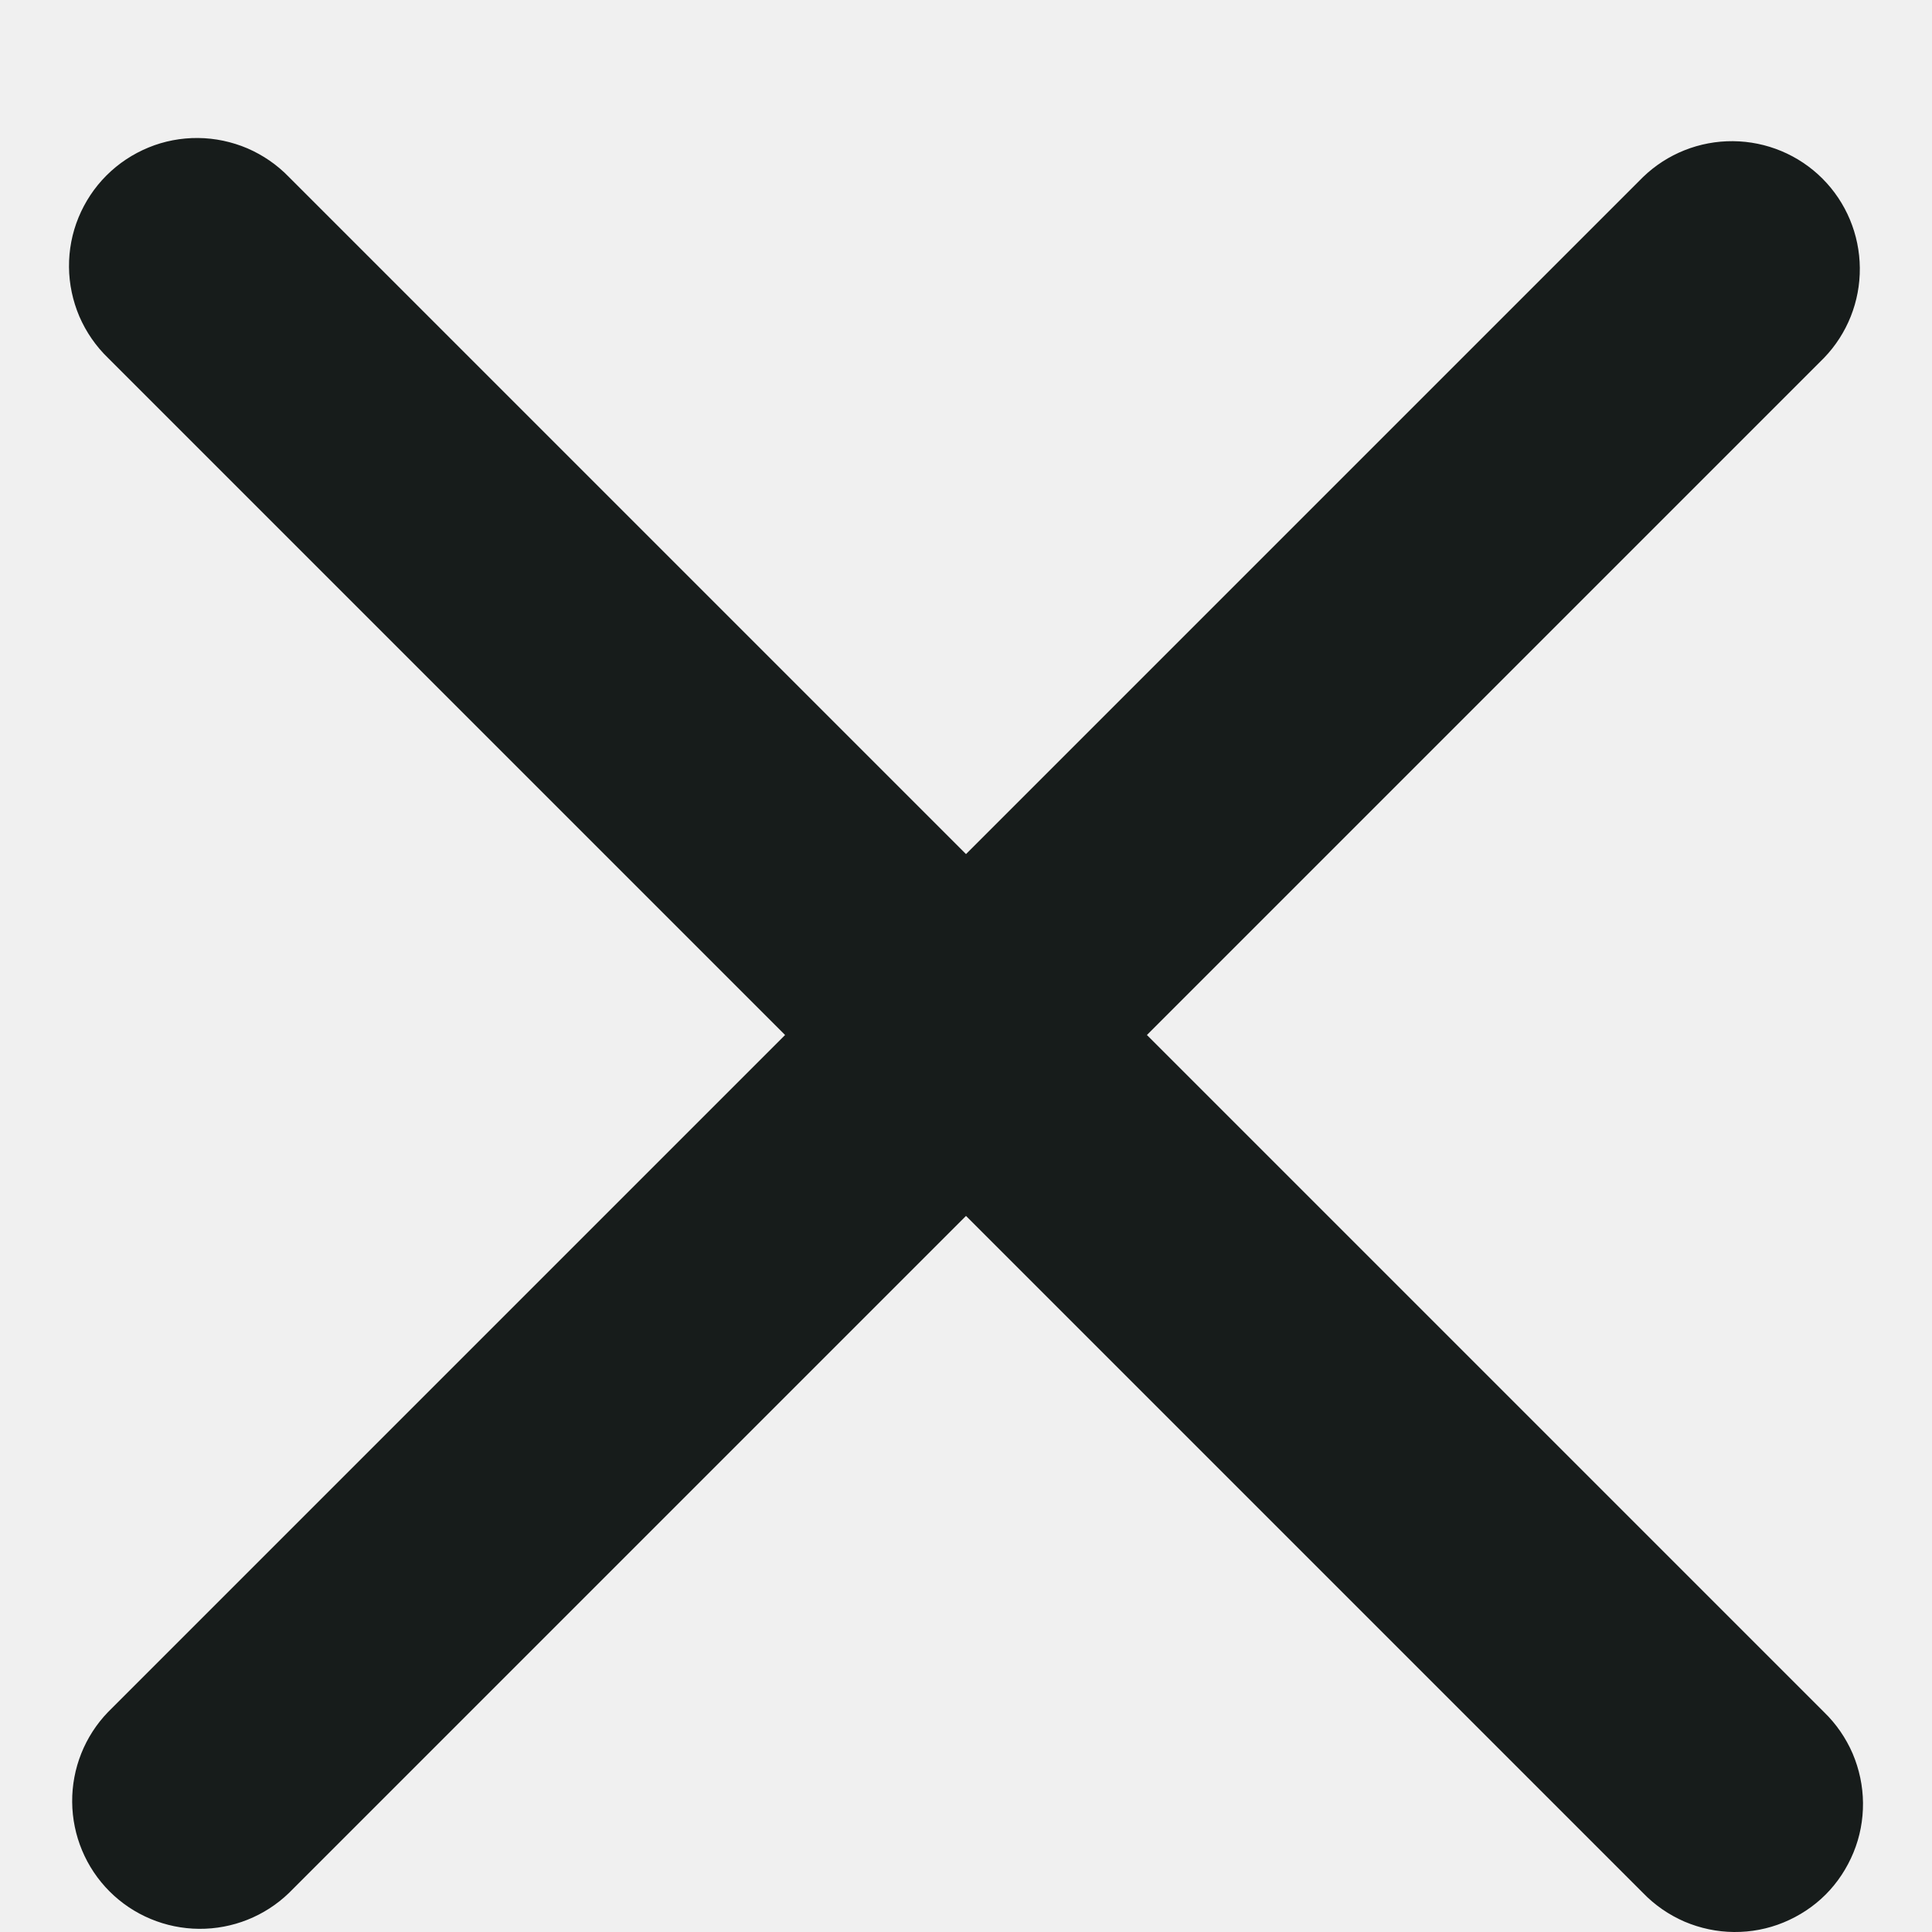
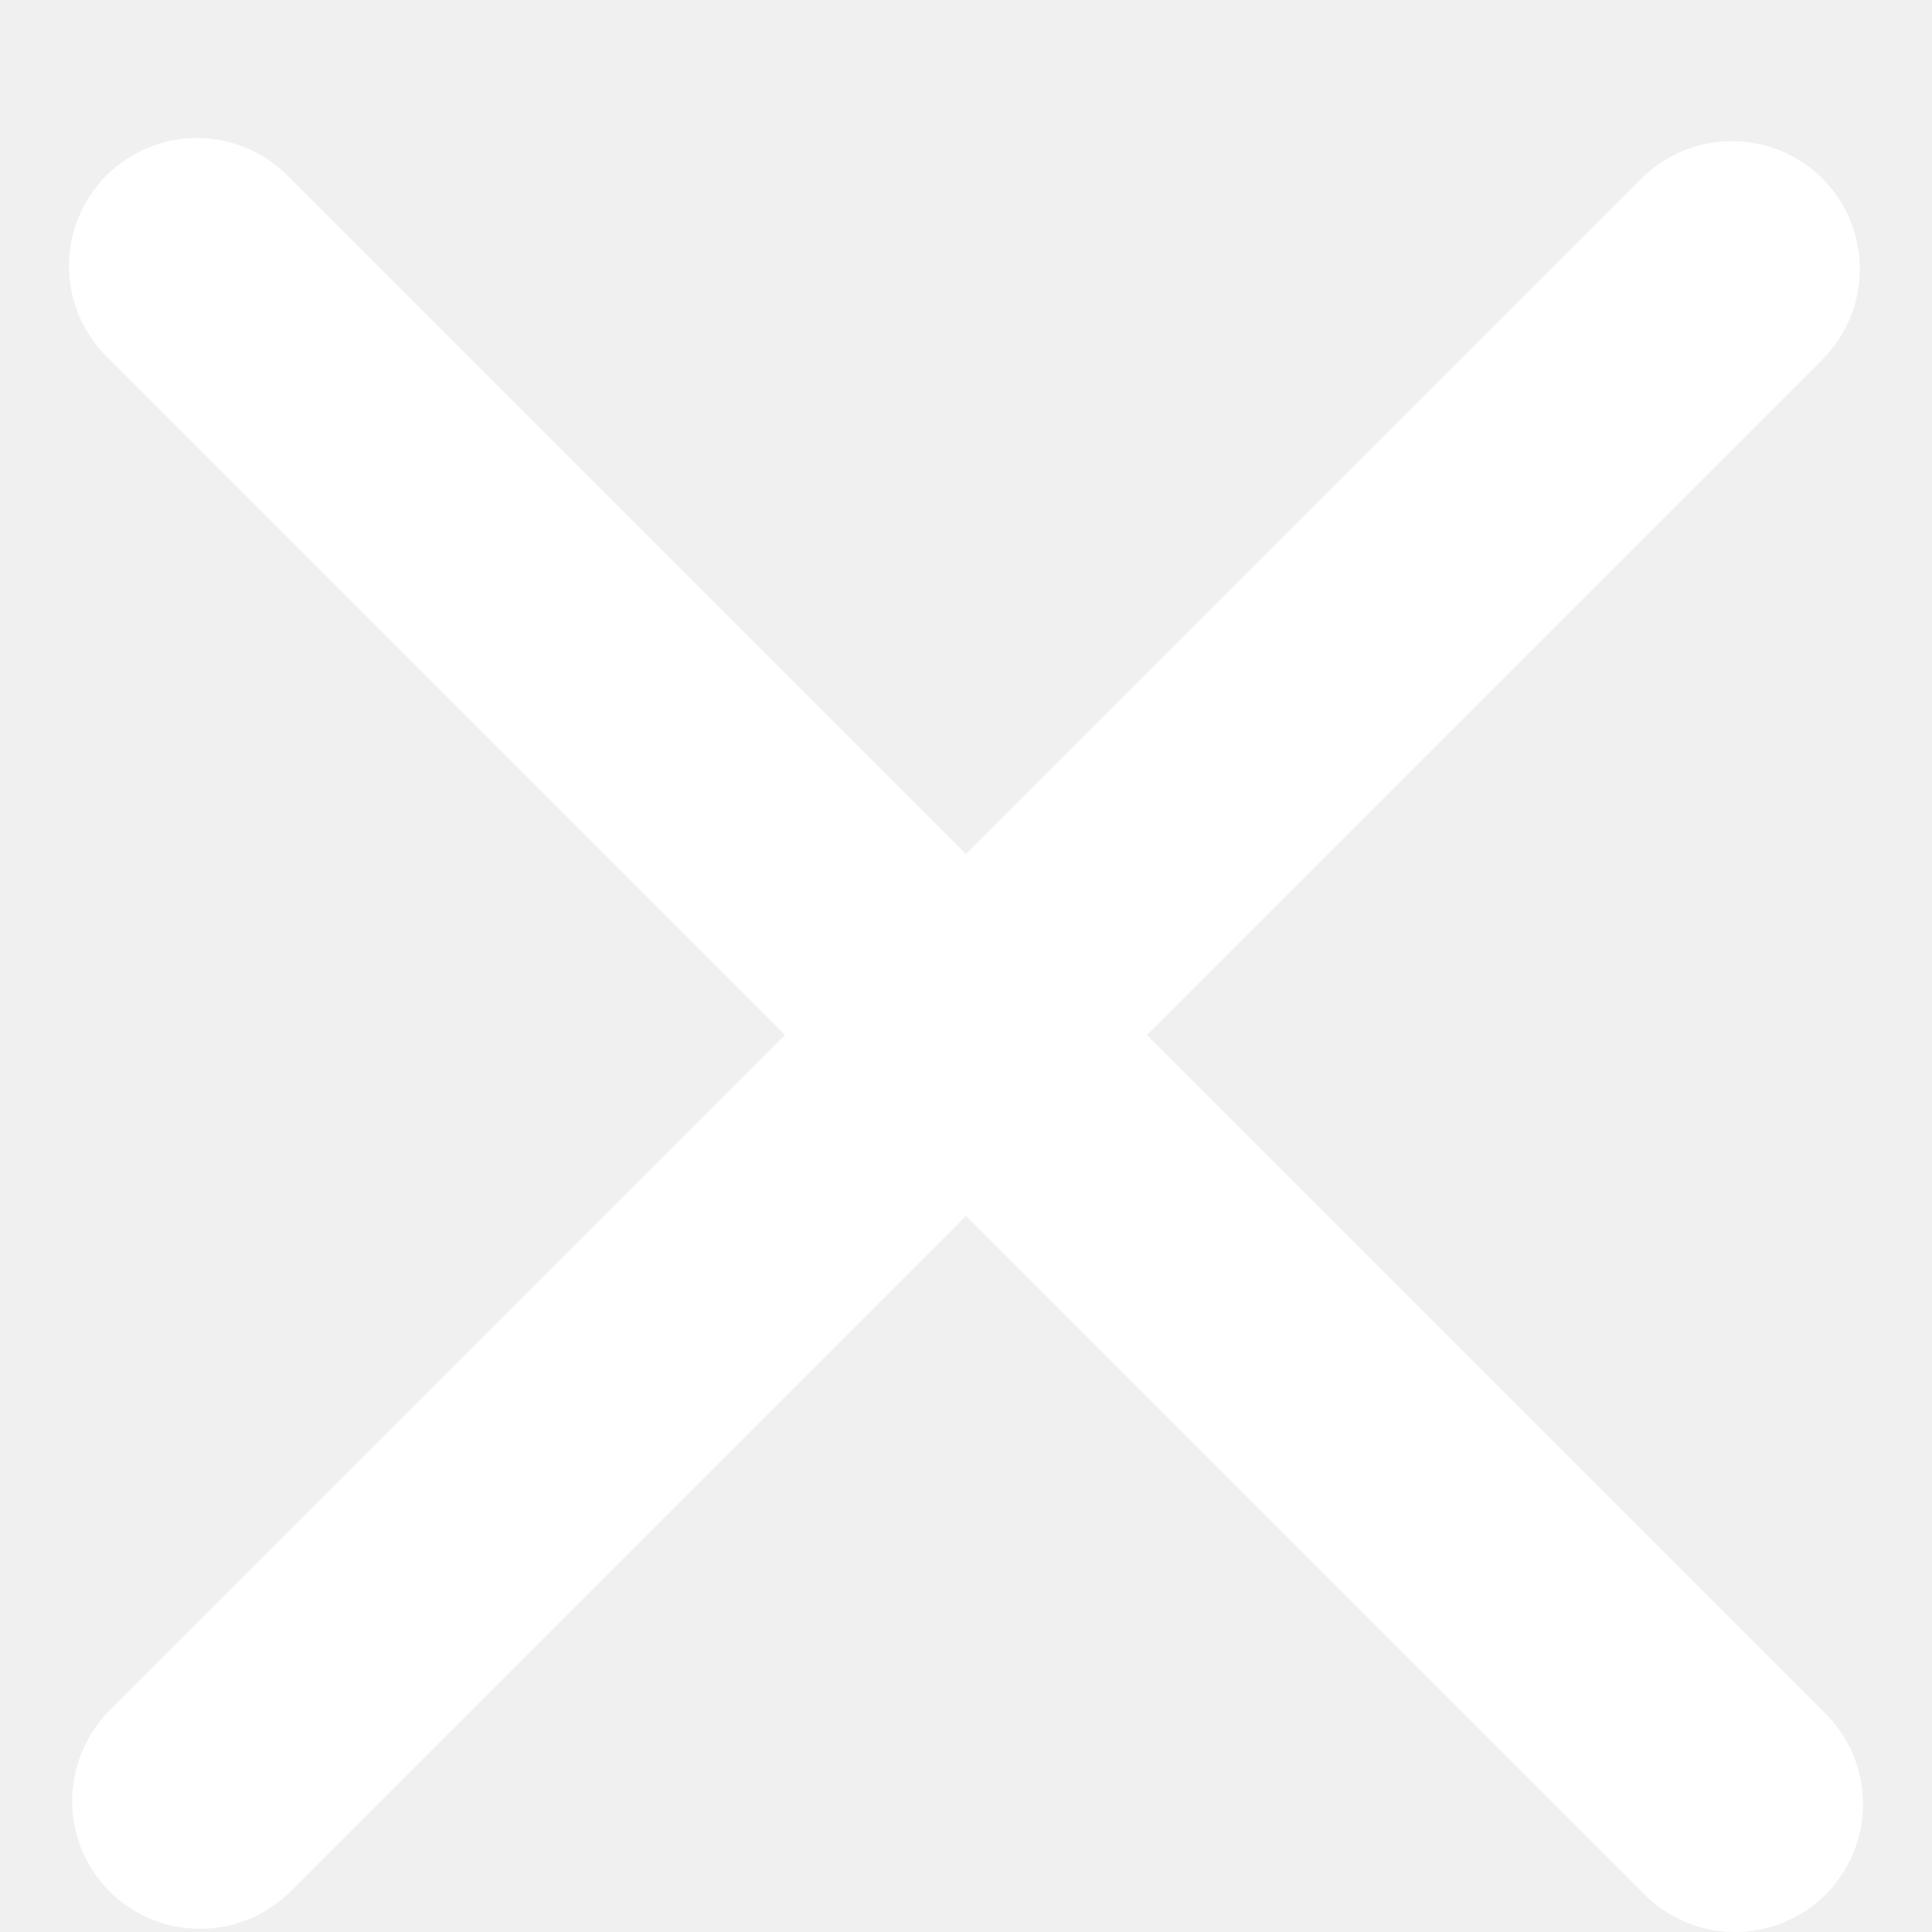
<svg xmlns="http://www.w3.org/2000/svg" preserveAspectRatio="none" overflow="visible" style="display: block;" width="14" height="14" viewBox="0 0 14 14" fill="none">
  <g id="Icon/Action/Close">
-     <path id="Glyph" d="M8.311 7.5L13.217 12.406C13.306 12.492 13.376 12.594 13.425 12.707C13.473 12.82 13.499 12.942 13.5 13.065C13.501 13.188 13.478 13.31 13.431 13.424C13.384 13.538 13.316 13.642 13.229 13.729C13.142 13.816 13.038 13.884 12.924 13.931C12.81 13.978 12.688 14.001 12.565 14C12.442 13.999 12.32 13.973 12.207 13.925C12.094 13.876 11.992 13.806 11.906 13.717L7 8.811L2.094 13.717C1.919 13.886 1.685 13.979 1.442 13.977C1.199 13.975 0.966 13.878 0.794 13.706C0.622 13.534 0.525 13.301 0.523 13.058C0.521 12.815 0.614 12.581 0.783 12.406L5.689 7.5L0.783 2.594C0.694 2.508 0.624 2.406 0.575 2.293C0.527 2.18 0.501 2.058 0.5 1.935C0.499 1.812 0.522 1.69 0.569 1.576C0.616 1.462 0.684 1.359 0.771 1.272C0.859 1.184 0.962 1.116 1.076 1.069C1.19 1.022 1.312 0.999 1.435 1C1.558 1.001 1.68 1.027 1.793 1.075C1.906 1.124 2.008 1.194 2.094 1.283L7 6.189L11.906 1.283C12.081 1.114 12.315 1.021 12.558 1.023C12.801 1.025 13.034 1.122 13.206 1.294C13.378 1.466 13.475 1.699 13.477 1.942C13.479 2.185 13.386 2.419 13.217 2.594L8.311 7.5Z" fill="#171c1b" />
+     <path id="Glyph" d="M8.311 7.5L13.217 12.406C13.306 12.492 13.376 12.594 13.425 12.707C13.473 12.82 13.499 12.942 13.5 13.065C13.501 13.188 13.478 13.31 13.431 13.424C13.384 13.538 13.316 13.642 13.229 13.729C13.142 13.816 13.038 13.884 12.924 13.931C12.81 13.978 12.688 14.001 12.565 14C12.442 13.999 12.32 13.973 12.207 13.925C12.094 13.876 11.992 13.806 11.906 13.717L7 8.811L2.094 13.717C1.919 13.886 1.685 13.979 1.442 13.977C1.199 13.975 0.966 13.878 0.794 13.706C0.622 13.534 0.525 13.301 0.523 13.058C0.521 12.815 0.614 12.581 0.783 12.406L5.689 7.5L0.783 2.594C0.694 2.508 0.624 2.406 0.575 2.293C0.527 2.18 0.501 2.058 0.5 1.935C0.499 1.812 0.522 1.69 0.569 1.576C0.616 1.462 0.684 1.359 0.771 1.272C0.859 1.184 0.962 1.116 1.076 1.069C1.19 1.022 1.312 0.999 1.435 1C1.558 1.001 1.68 1.027 1.793 1.075C1.906 1.124 2.008 1.194 2.094 1.283L7 6.189L11.906 1.283C12.081 1.114 12.315 1.021 12.558 1.023C12.801 1.025 13.034 1.122 13.206 1.294C13.378 1.466 13.475 1.699 13.477 1.942C13.479 2.185 13.386 2.419 13.217 2.594L8.311 7.5Z" fill="white" />
  </g>
</svg>
